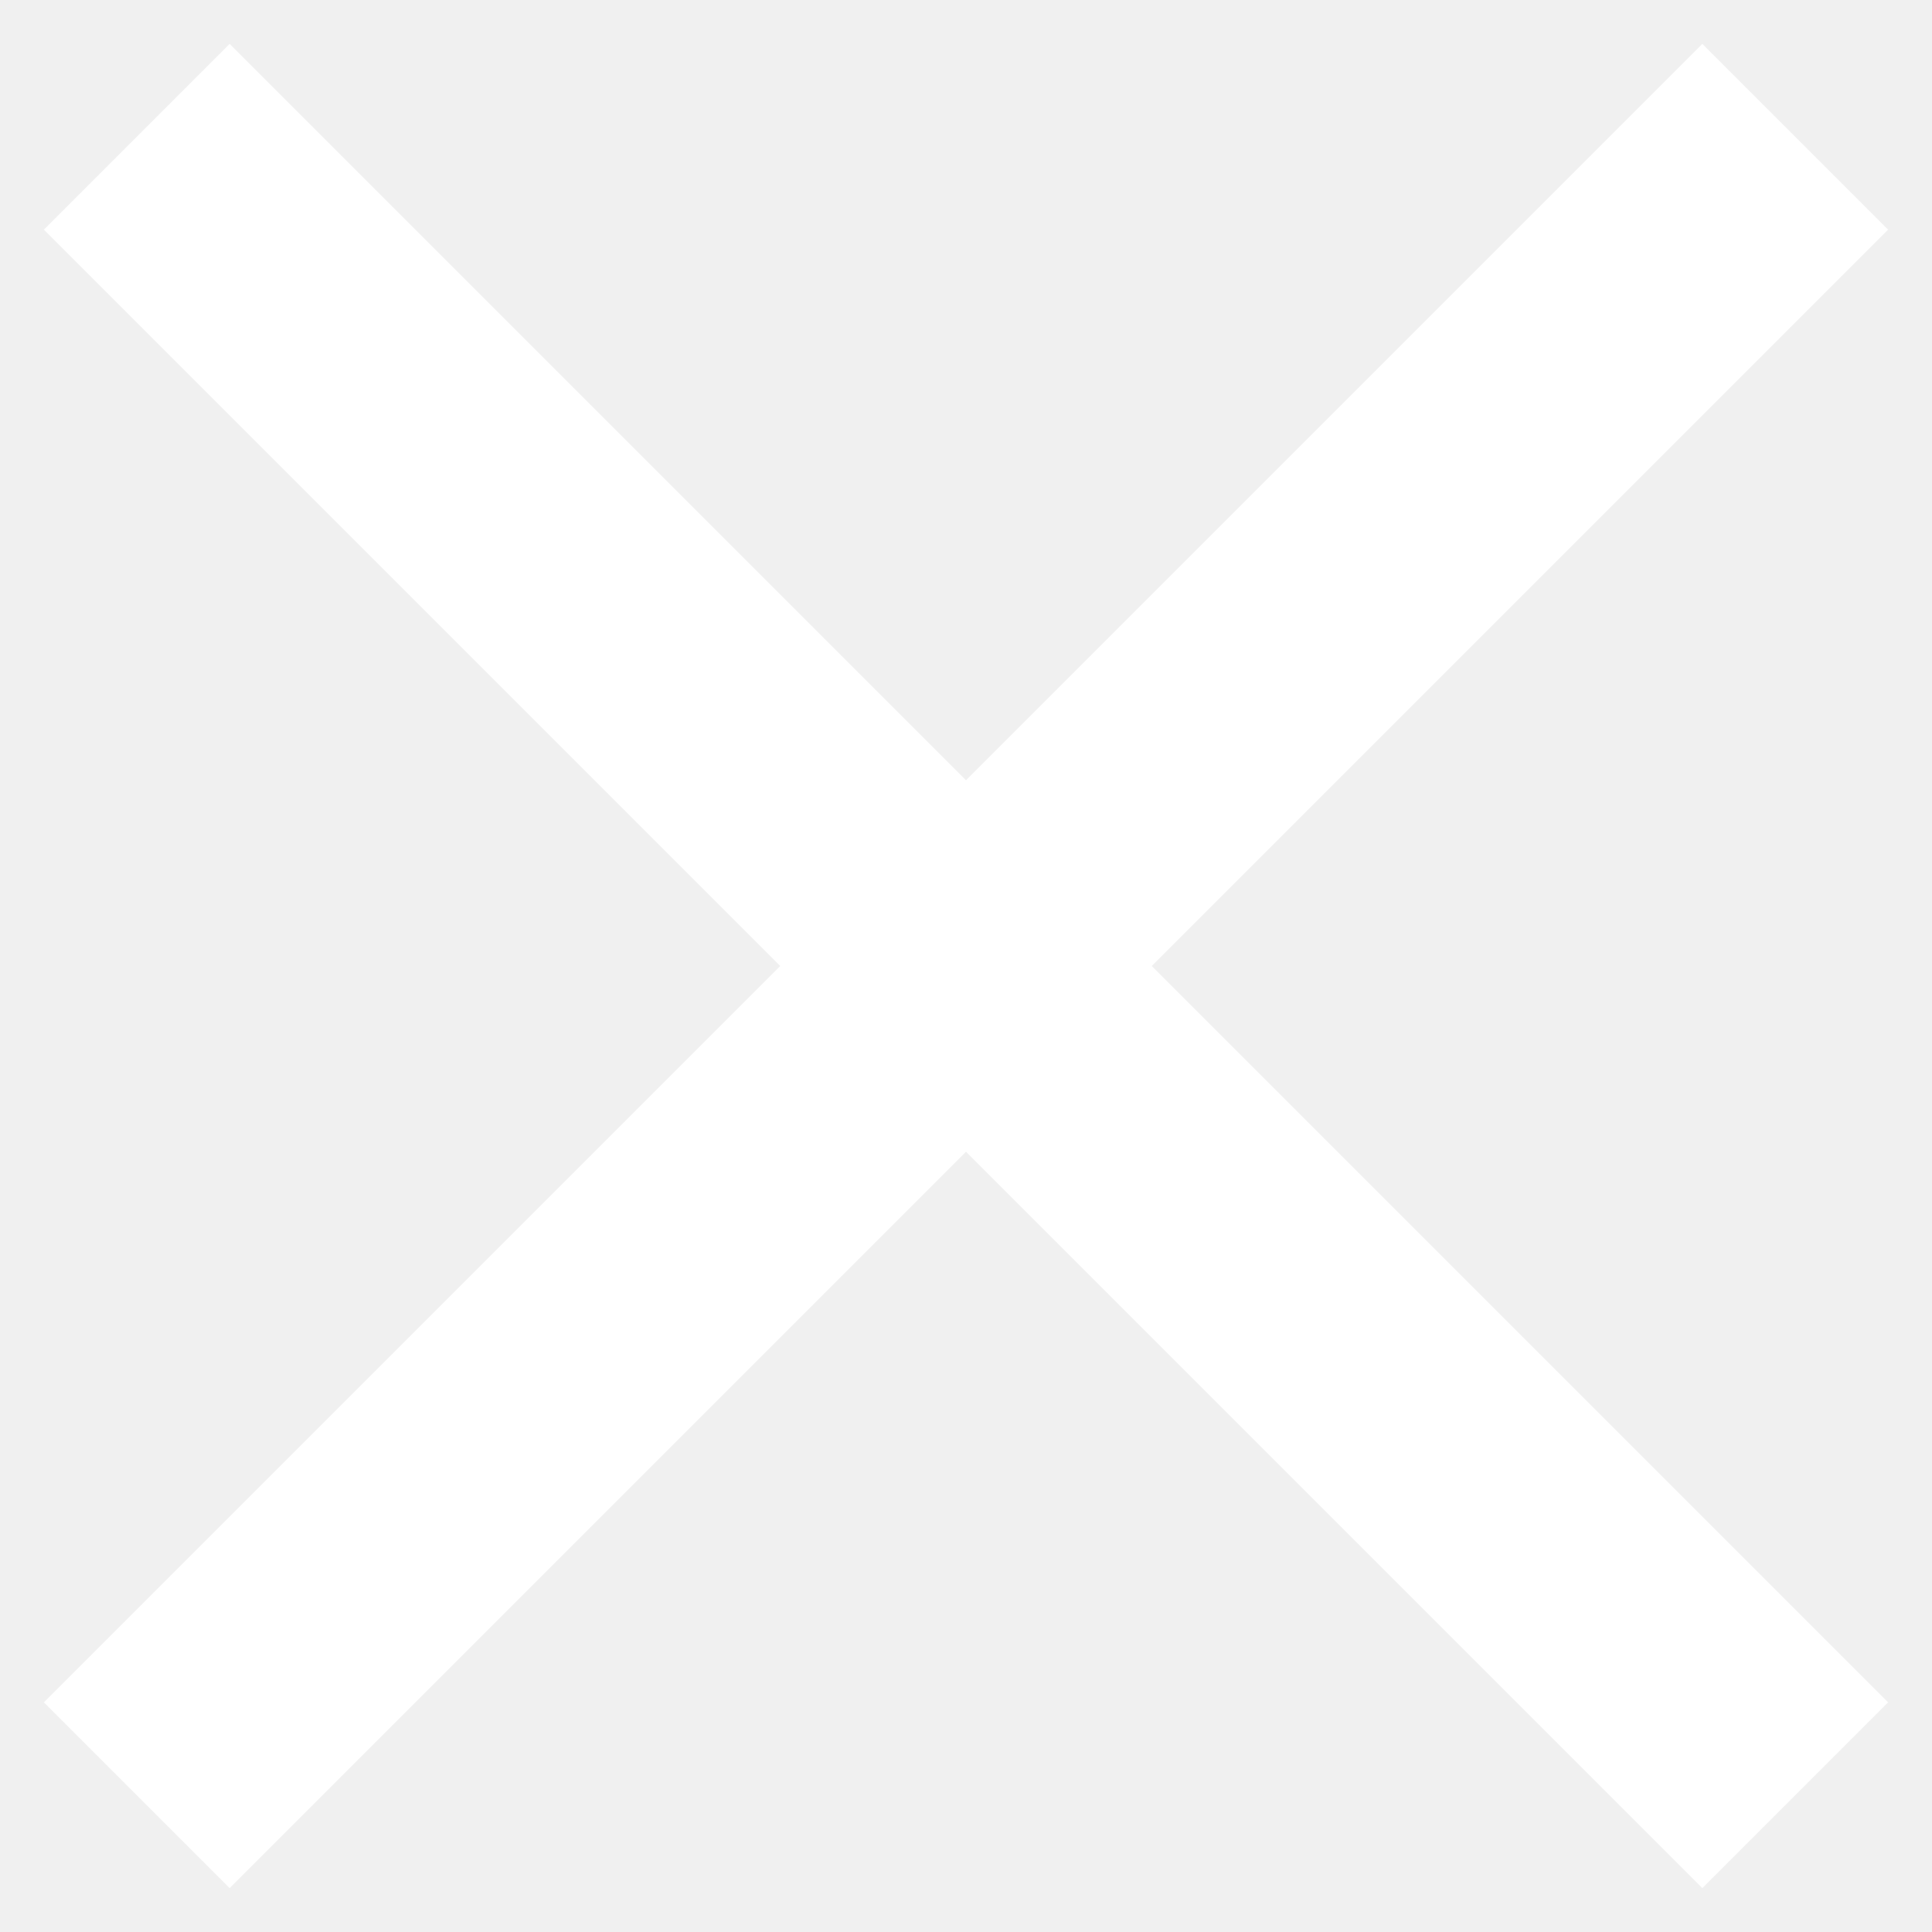
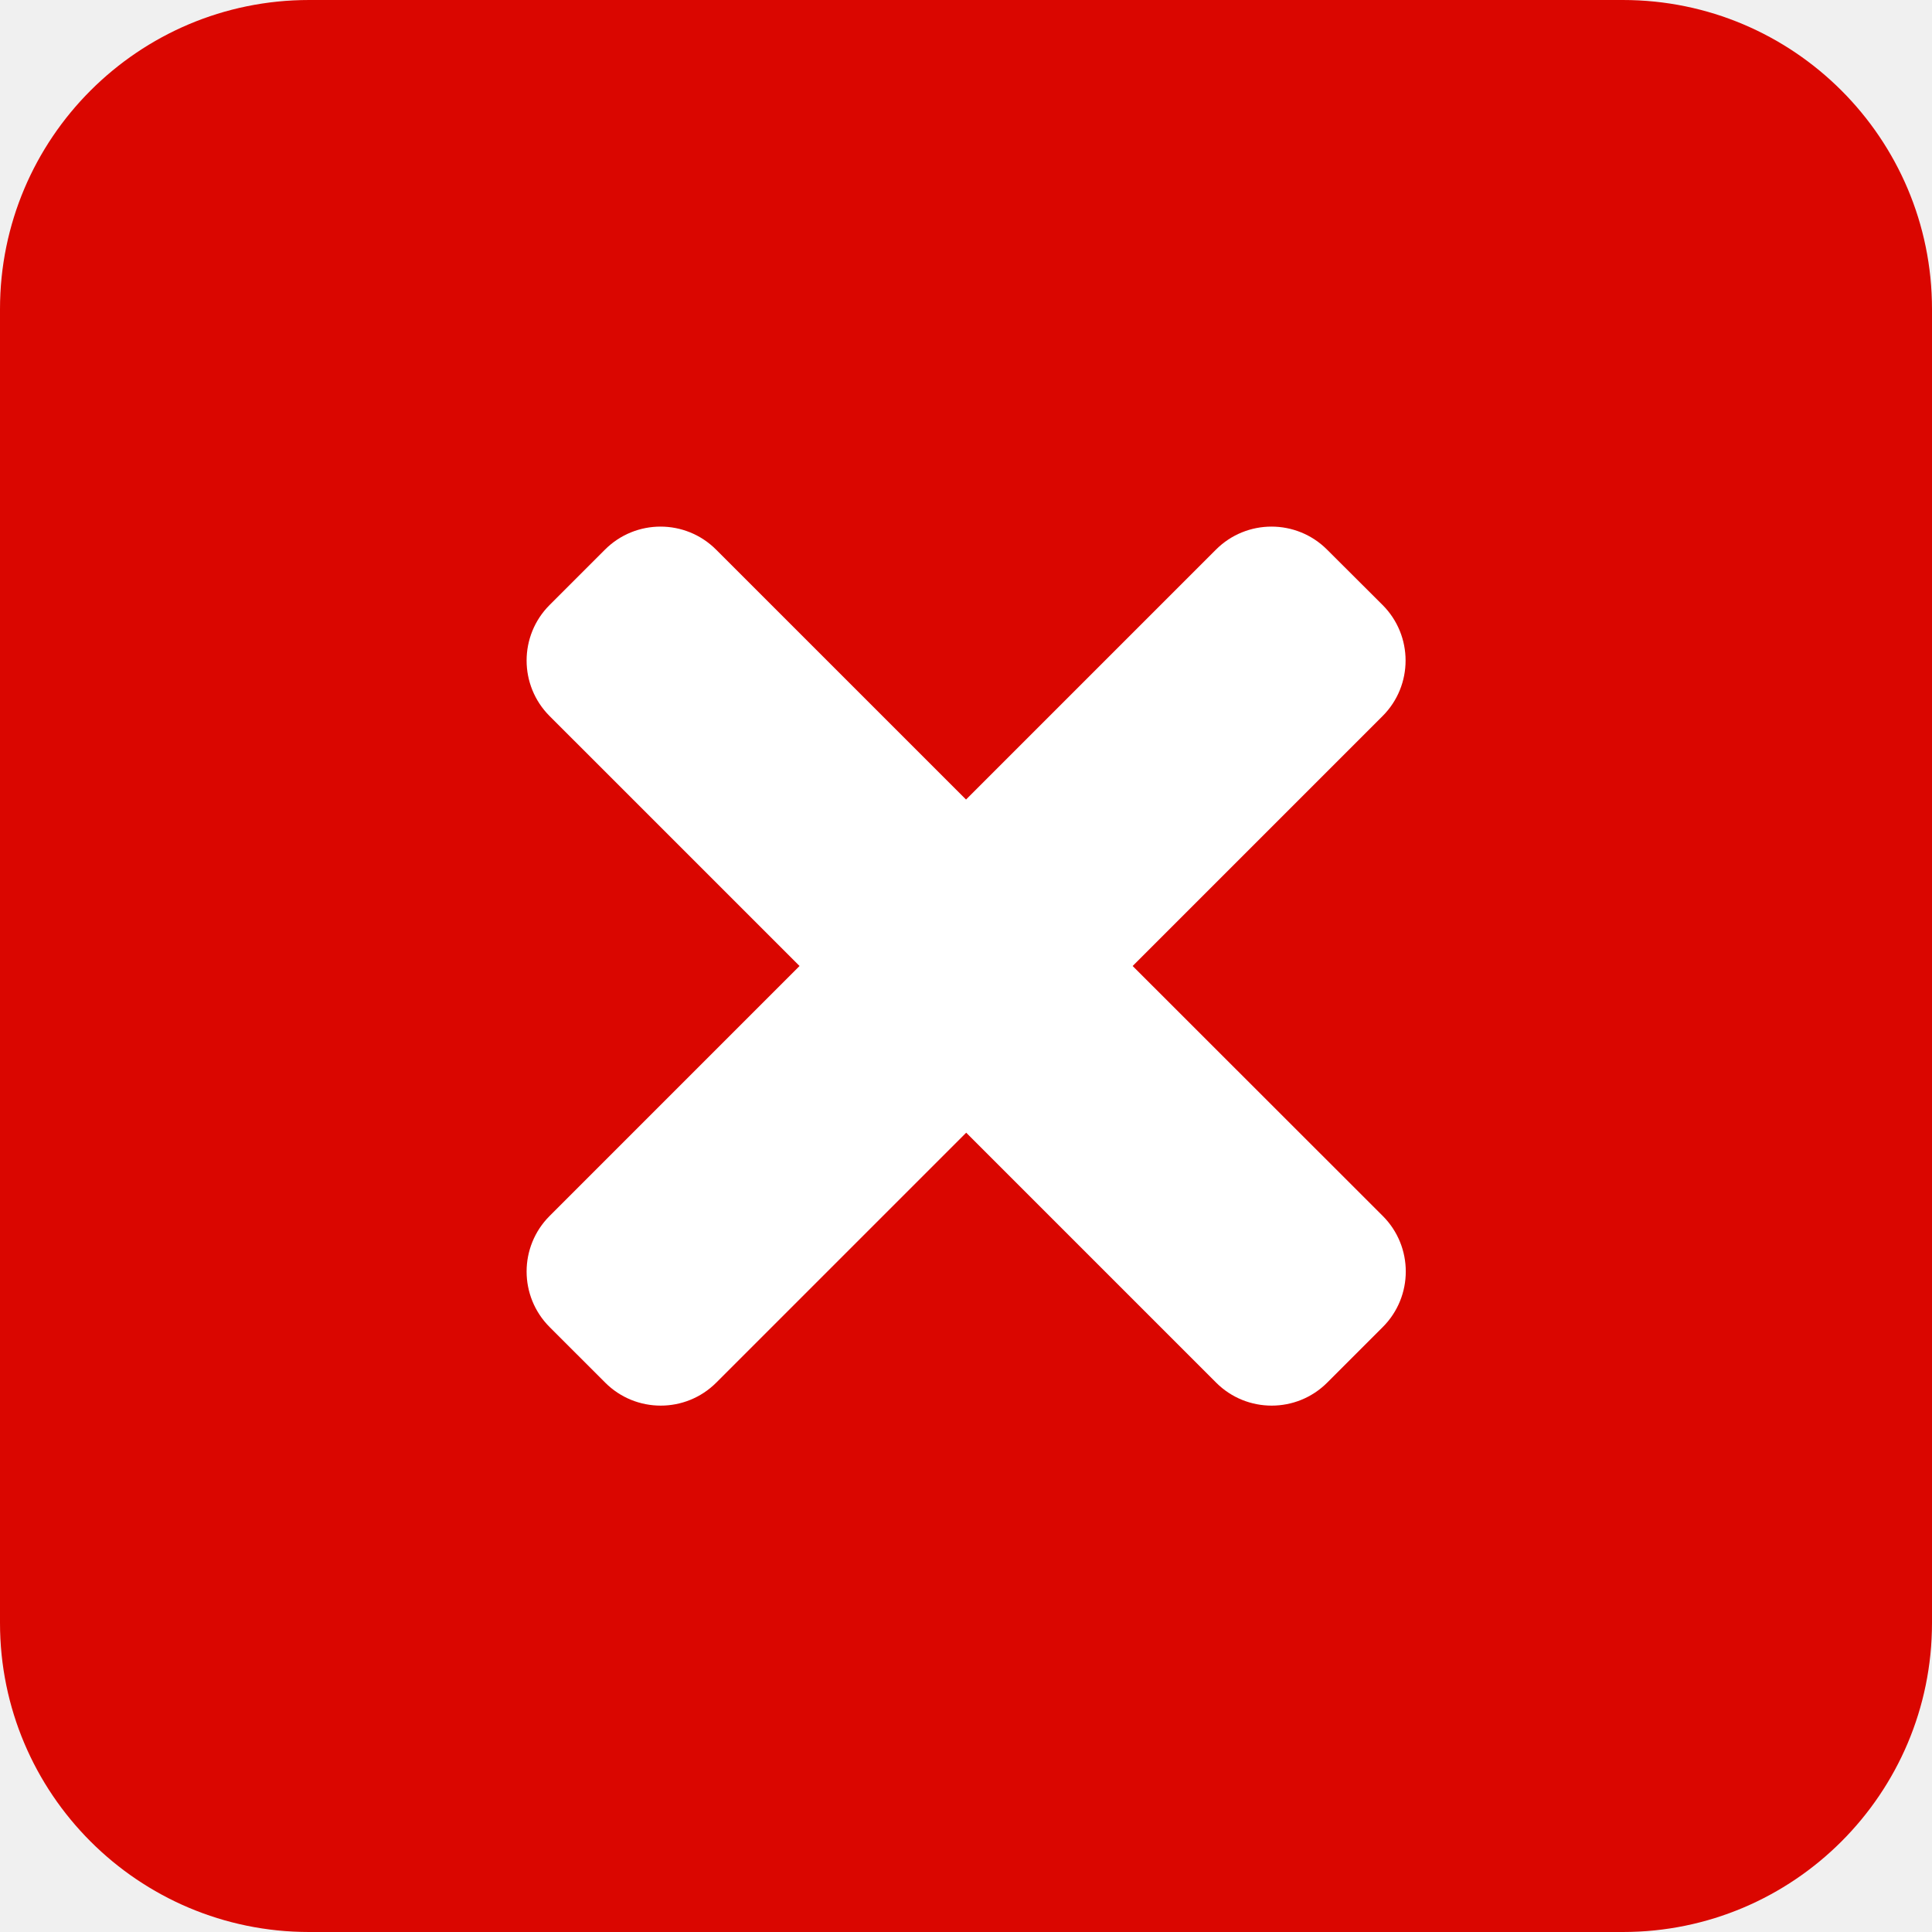
- <svg xmlns="http://www.w3.org/2000/svg" width="22" height="22" viewBox="0 0 22 22" fill="none">
-   <path d="M21.5 2.615L19.385 0.5L11 8.885L2.615 0.5L0.5 2.615L8.885 11L0.5 19.385L2.615 21.5L11 13.115L19.385 21.5L21.5 19.385L13.115 11L21.5 2.615Z" fill="white" />
+ <svg xmlns="http://www.w3.org/2000/svg" width="50" height="50" viewBox="0 0 50 50">
+   <g id="cancel" transform="translate(-388 -1138)">
+     <path id="Path_683" data-name="Path 683" d="M8,0H42a8,8,0,0,1,8,8V42a8,8,0,0,1-8,8H8a8,8,0,0,1-8-8V8A8,8,0,0,1,8,0Z" transform="translate(388 1138)" fill="#da0600" />
+     <path id="times" d="M15.689,91.376l6.468-6.468a2.033,2.033,0,0,0,0-2.875L20.72,80.6a2.033,2.033,0,0,0-2.875,0l-6.468,6.468L4.908,80.6a2.033,2.033,0,0,0-2.875,0L.6,82.033a2.033,2.033,0,0,0,0,2.875l6.468,6.468L.6,97.845a2.033,2.033,0,0,0,0,2.875l1.438,1.438a2.033,2.033,0,0,0,2.875,0l6.468-6.468,6.468,6.468a2.033,2.033,0,0,0,2.875,0l1.438-1.438a2.033,2.033,0,0,0,0-2.875Z" transform="translate(401.624 1071.624)" fill="#fff" />
+   </g>
</svg>
